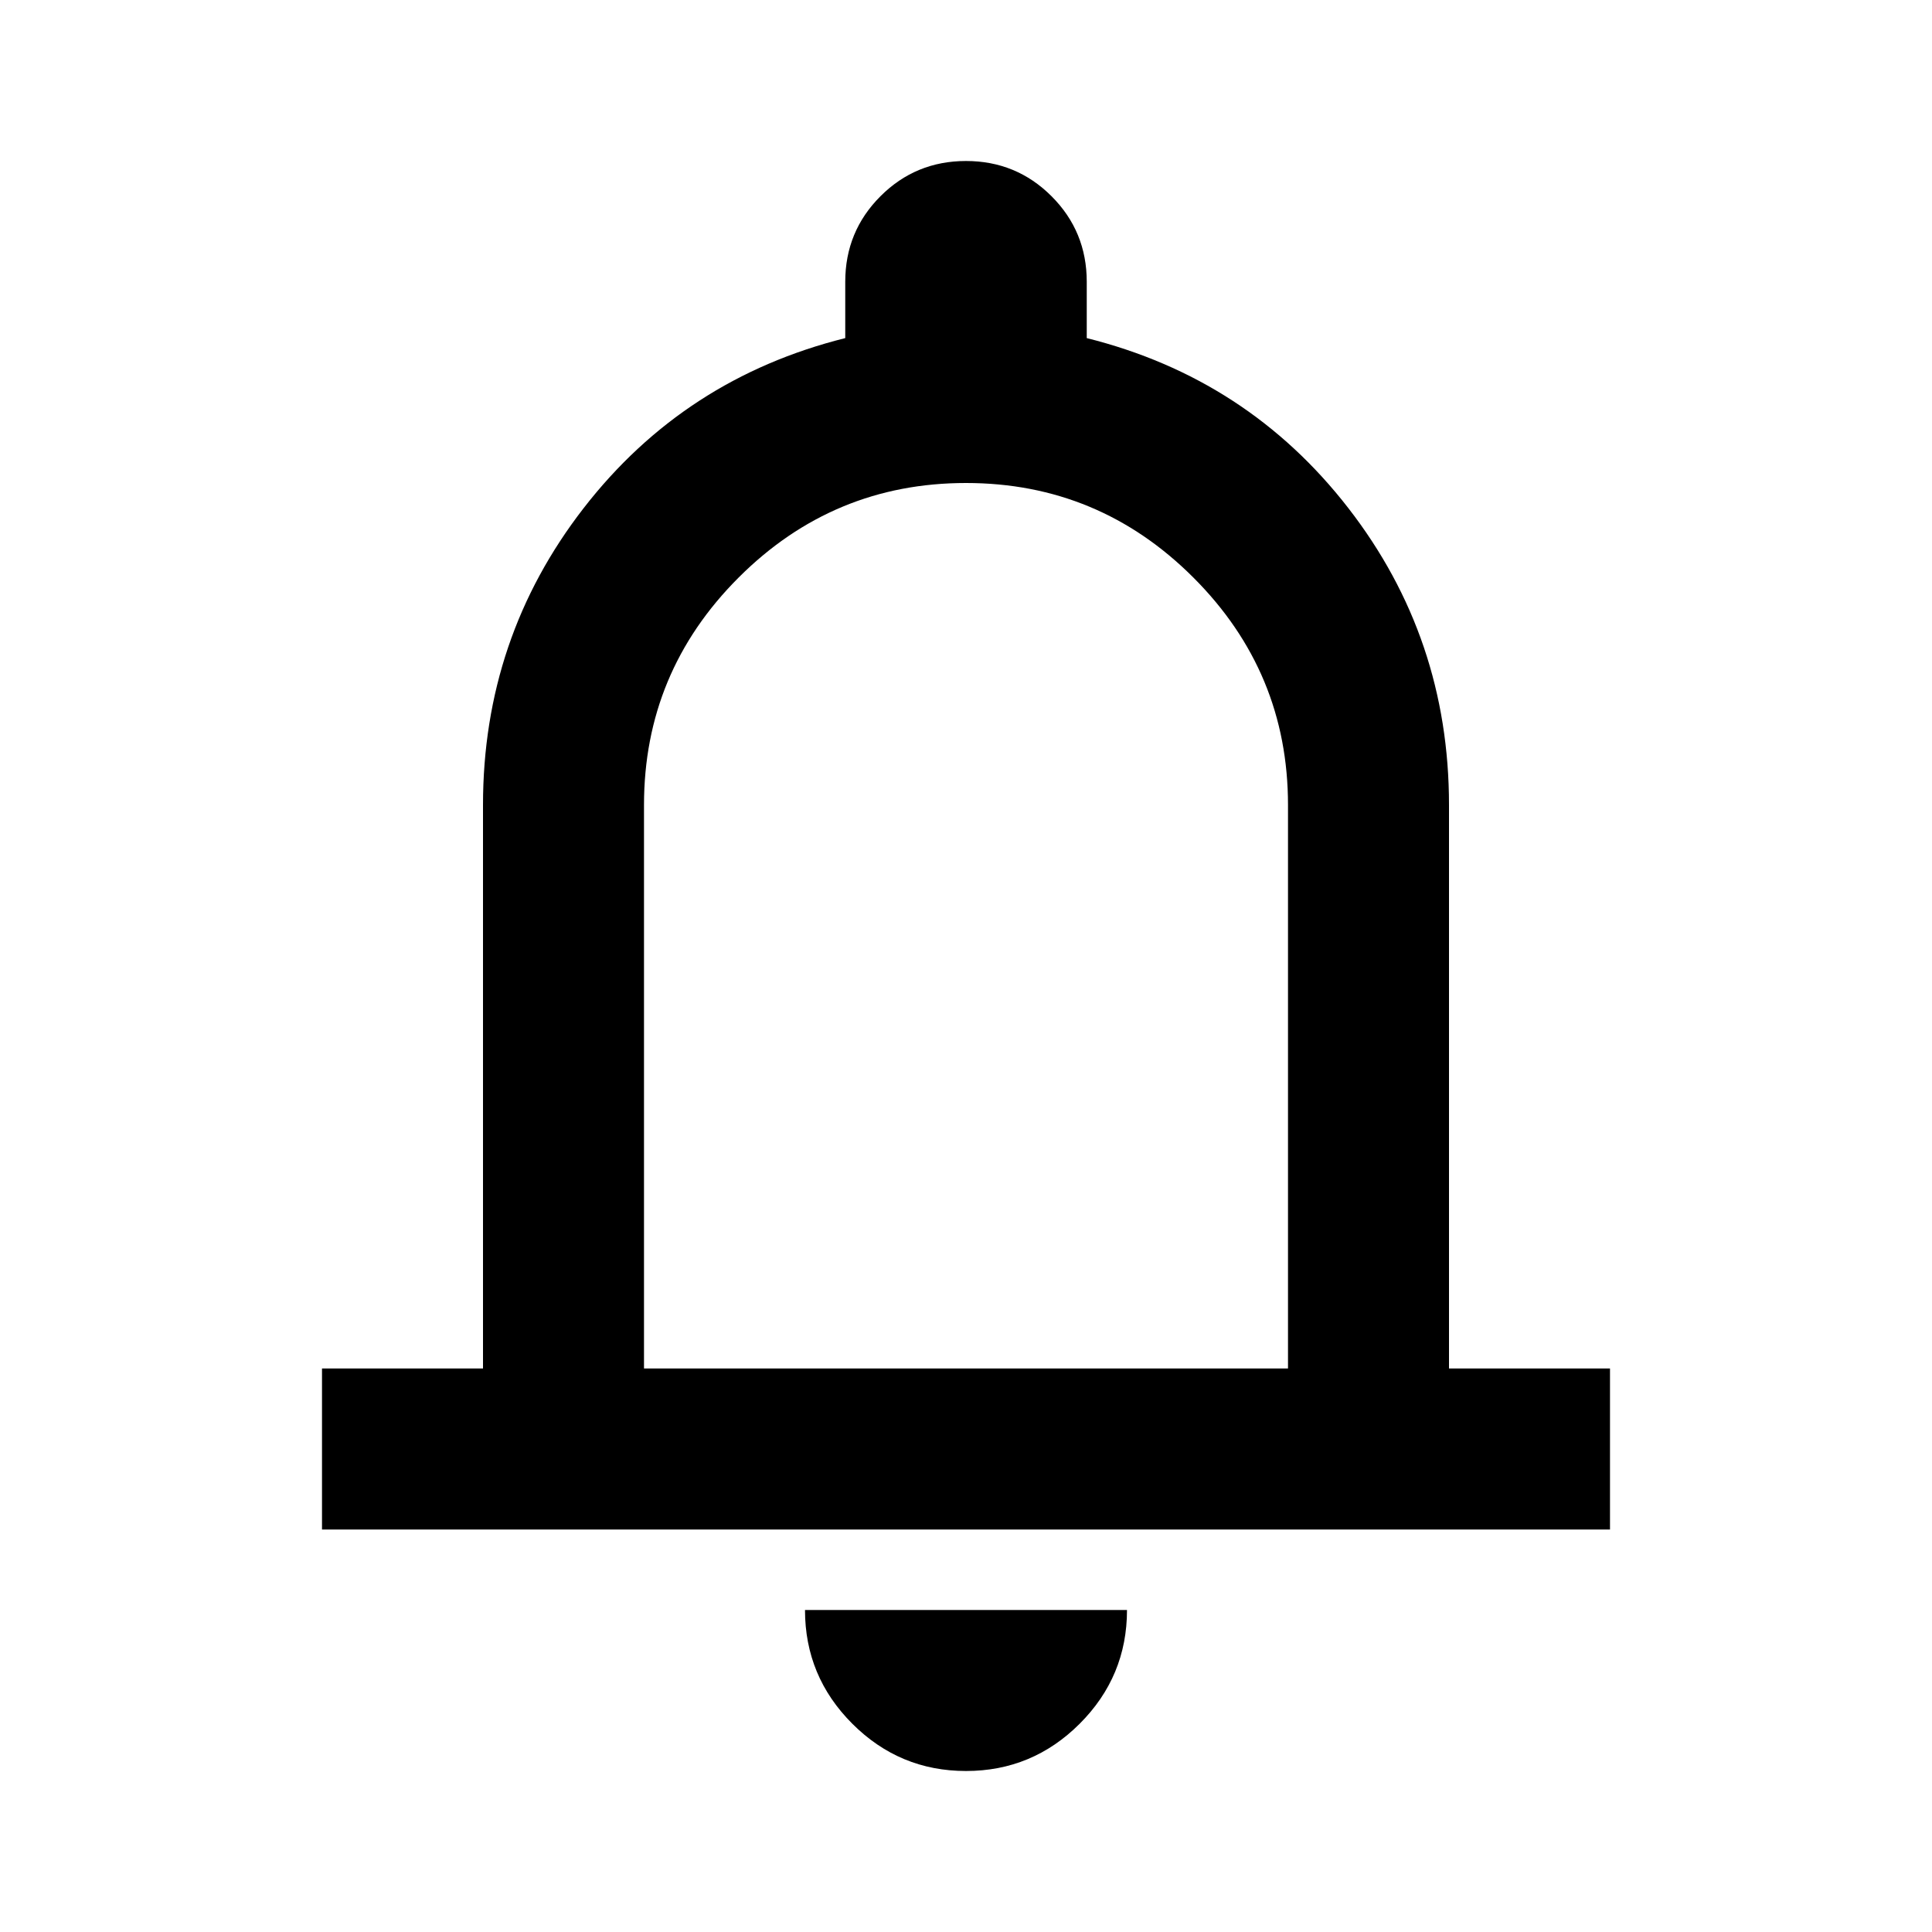
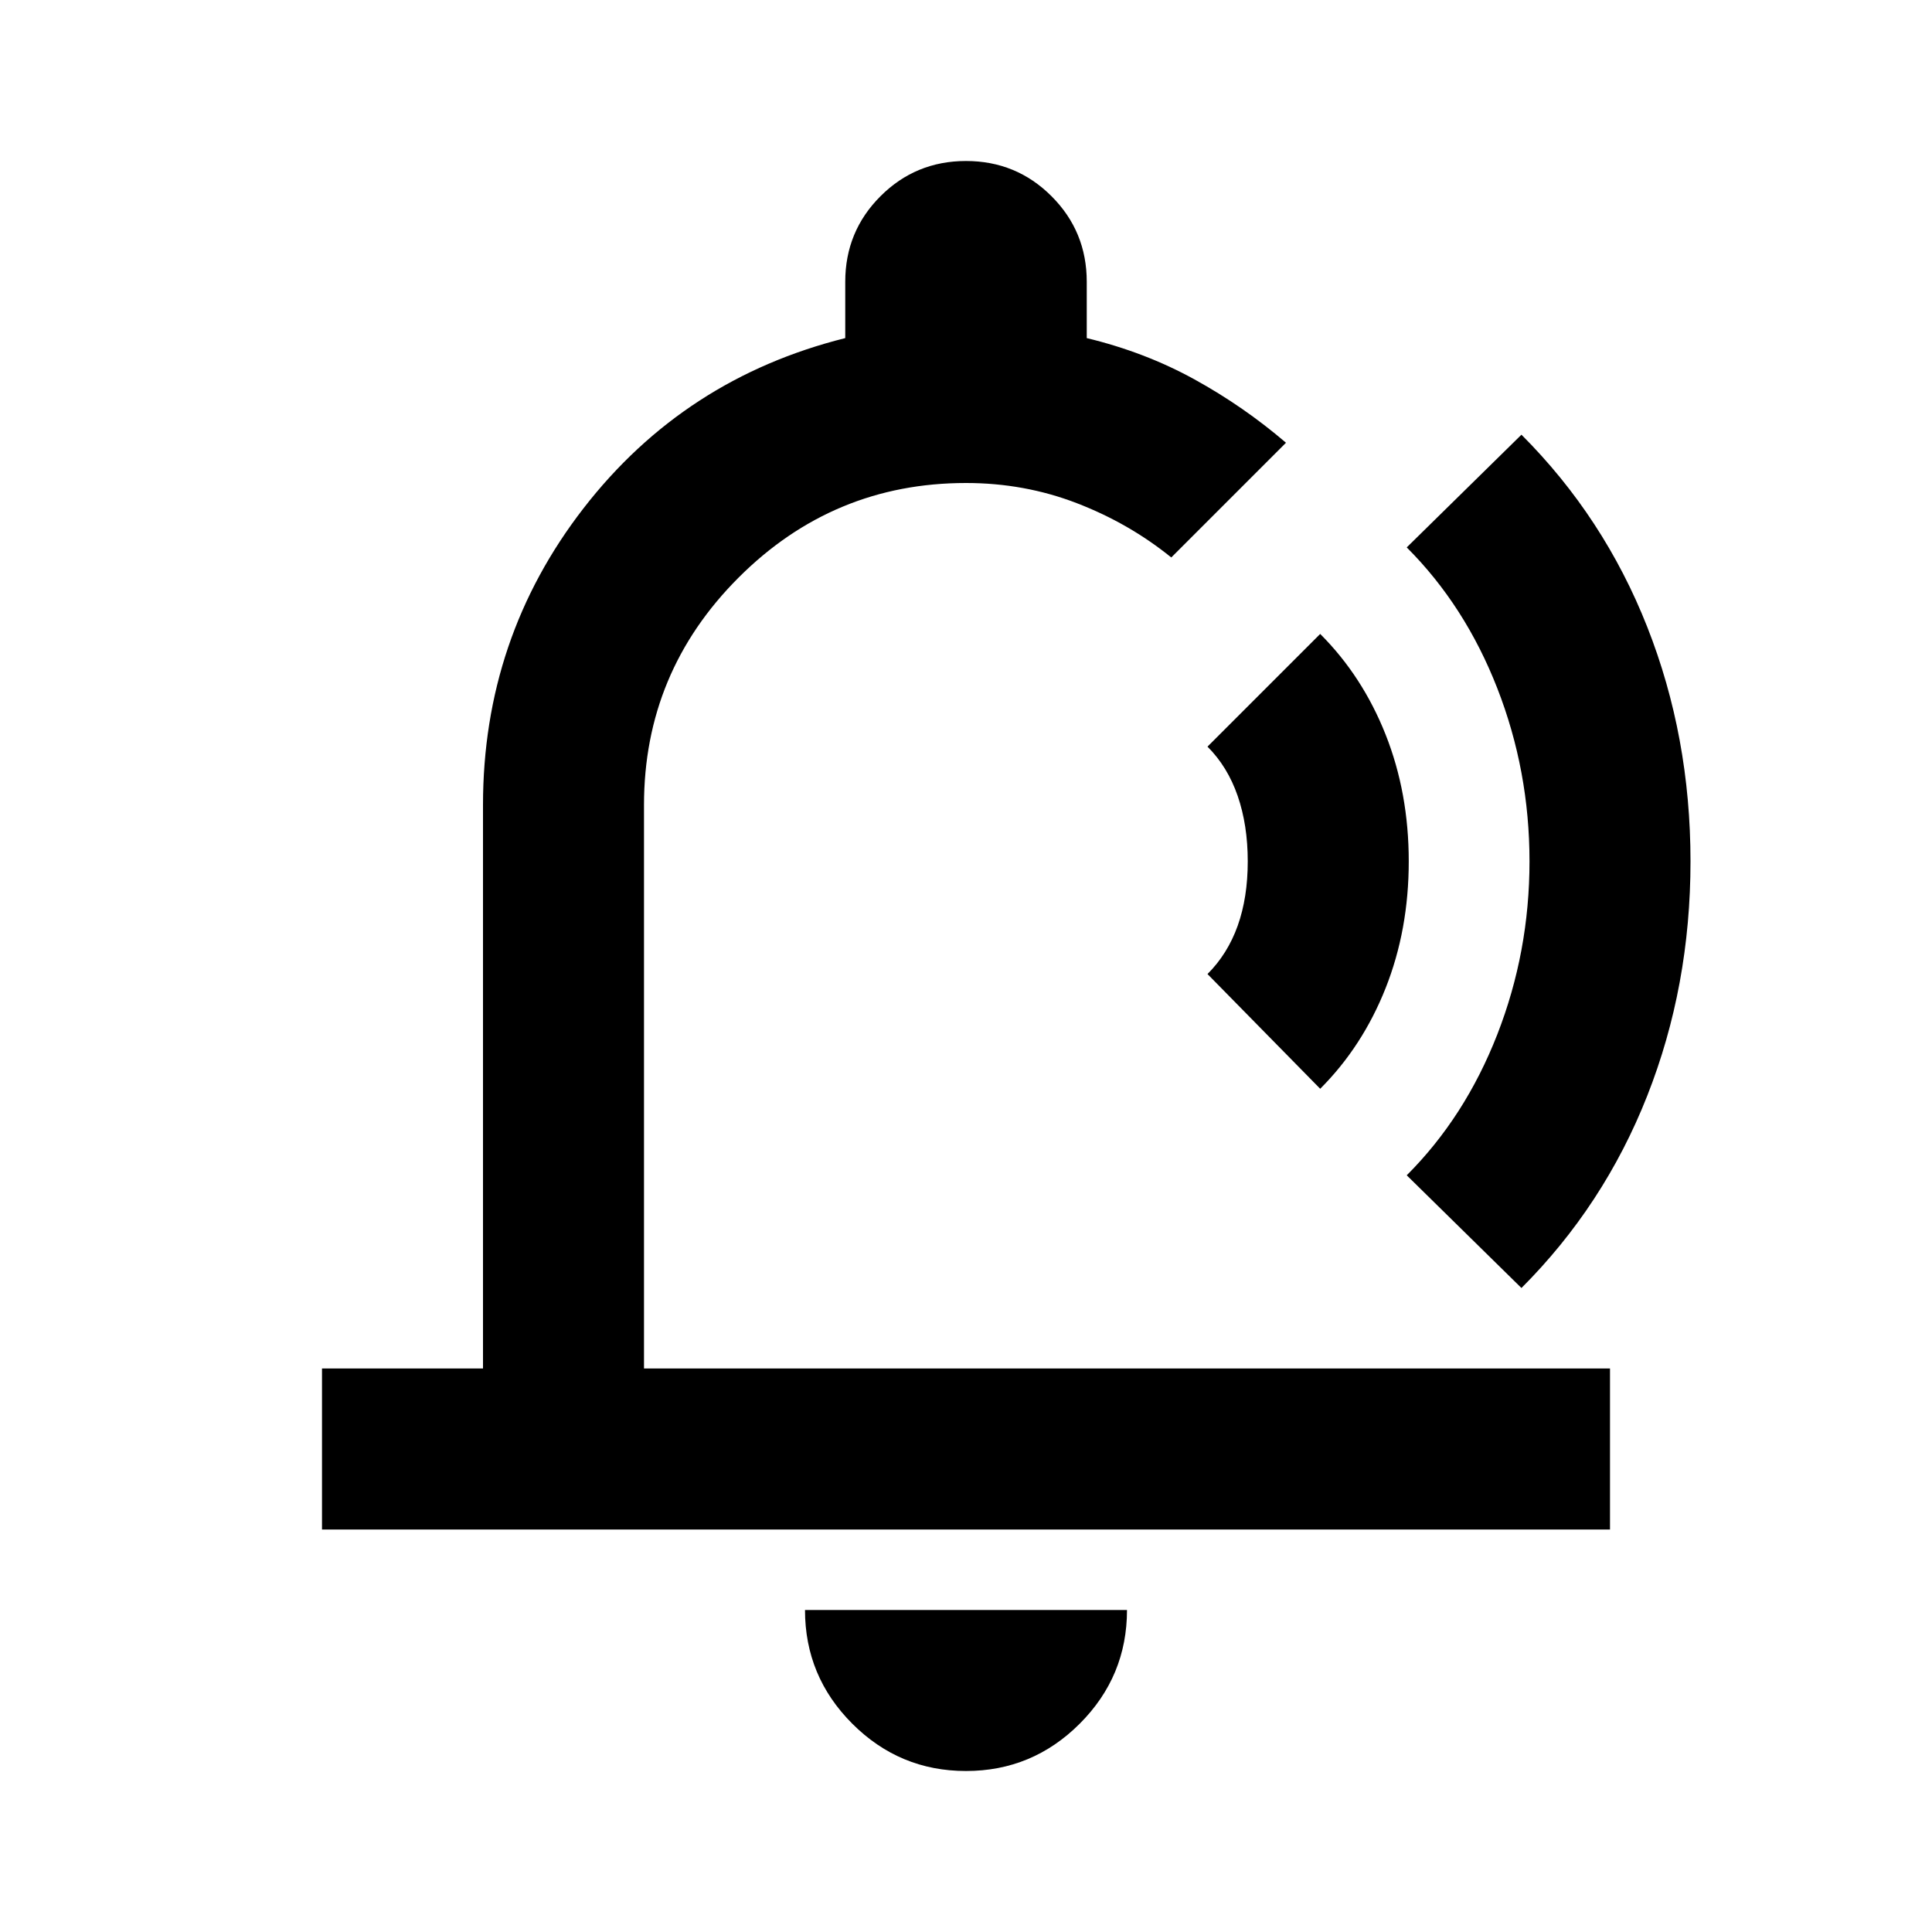
<svg xmlns="http://www.w3.org/2000/svg" height="24px" viewBox="0 -960 960 960" width="24px" fill="#000000">
-   <path d="M160-200v-80h80v-280q0-83 50-147.5T420-792v-28q0-25 17.5-42.5T480-880q25 0 42.5 17.5T540-820v28q80 20 130 84.5T720-560v280h80v80H160Zm320-300Zm0 420q-33 0-56.5-23.5T400-160h160q0 33-23.5 56.5T480-80ZM320-280h320v-280q0-66-47-113t-113-47q-66 0-113 47t-47 113v280Z" />
+   <path d="M501-500ZM480-80q-33 0-56.5-23.5T400-160h160q0 33-23.5 56.5T480-80ZM160-200v-80h80v-280q0-83 50-147.5T420-792v-28q0-25 17.5-42.5T480-880q25 0 42.5 17.5T540-820v28q29 7 53.5 20.5T639-740l-57 57q-21-17-47-27t-55-10q-66 0-113 47t-47 113v280h480v80H160Zm496-219-56-57q10-10 15-24t5-32q0-18-5-32.5T600-589l56-56q21 21 32.5 50t11.5 63q0 34-11.5 63T656-419Zm43 43q29-29 45-70t16-86q0-45-16-86t-45-70l57-56q41 41 62.5 95.5T840-532q0 62-21.5 116.5T756-320l-57-56Z" />
</svg>
